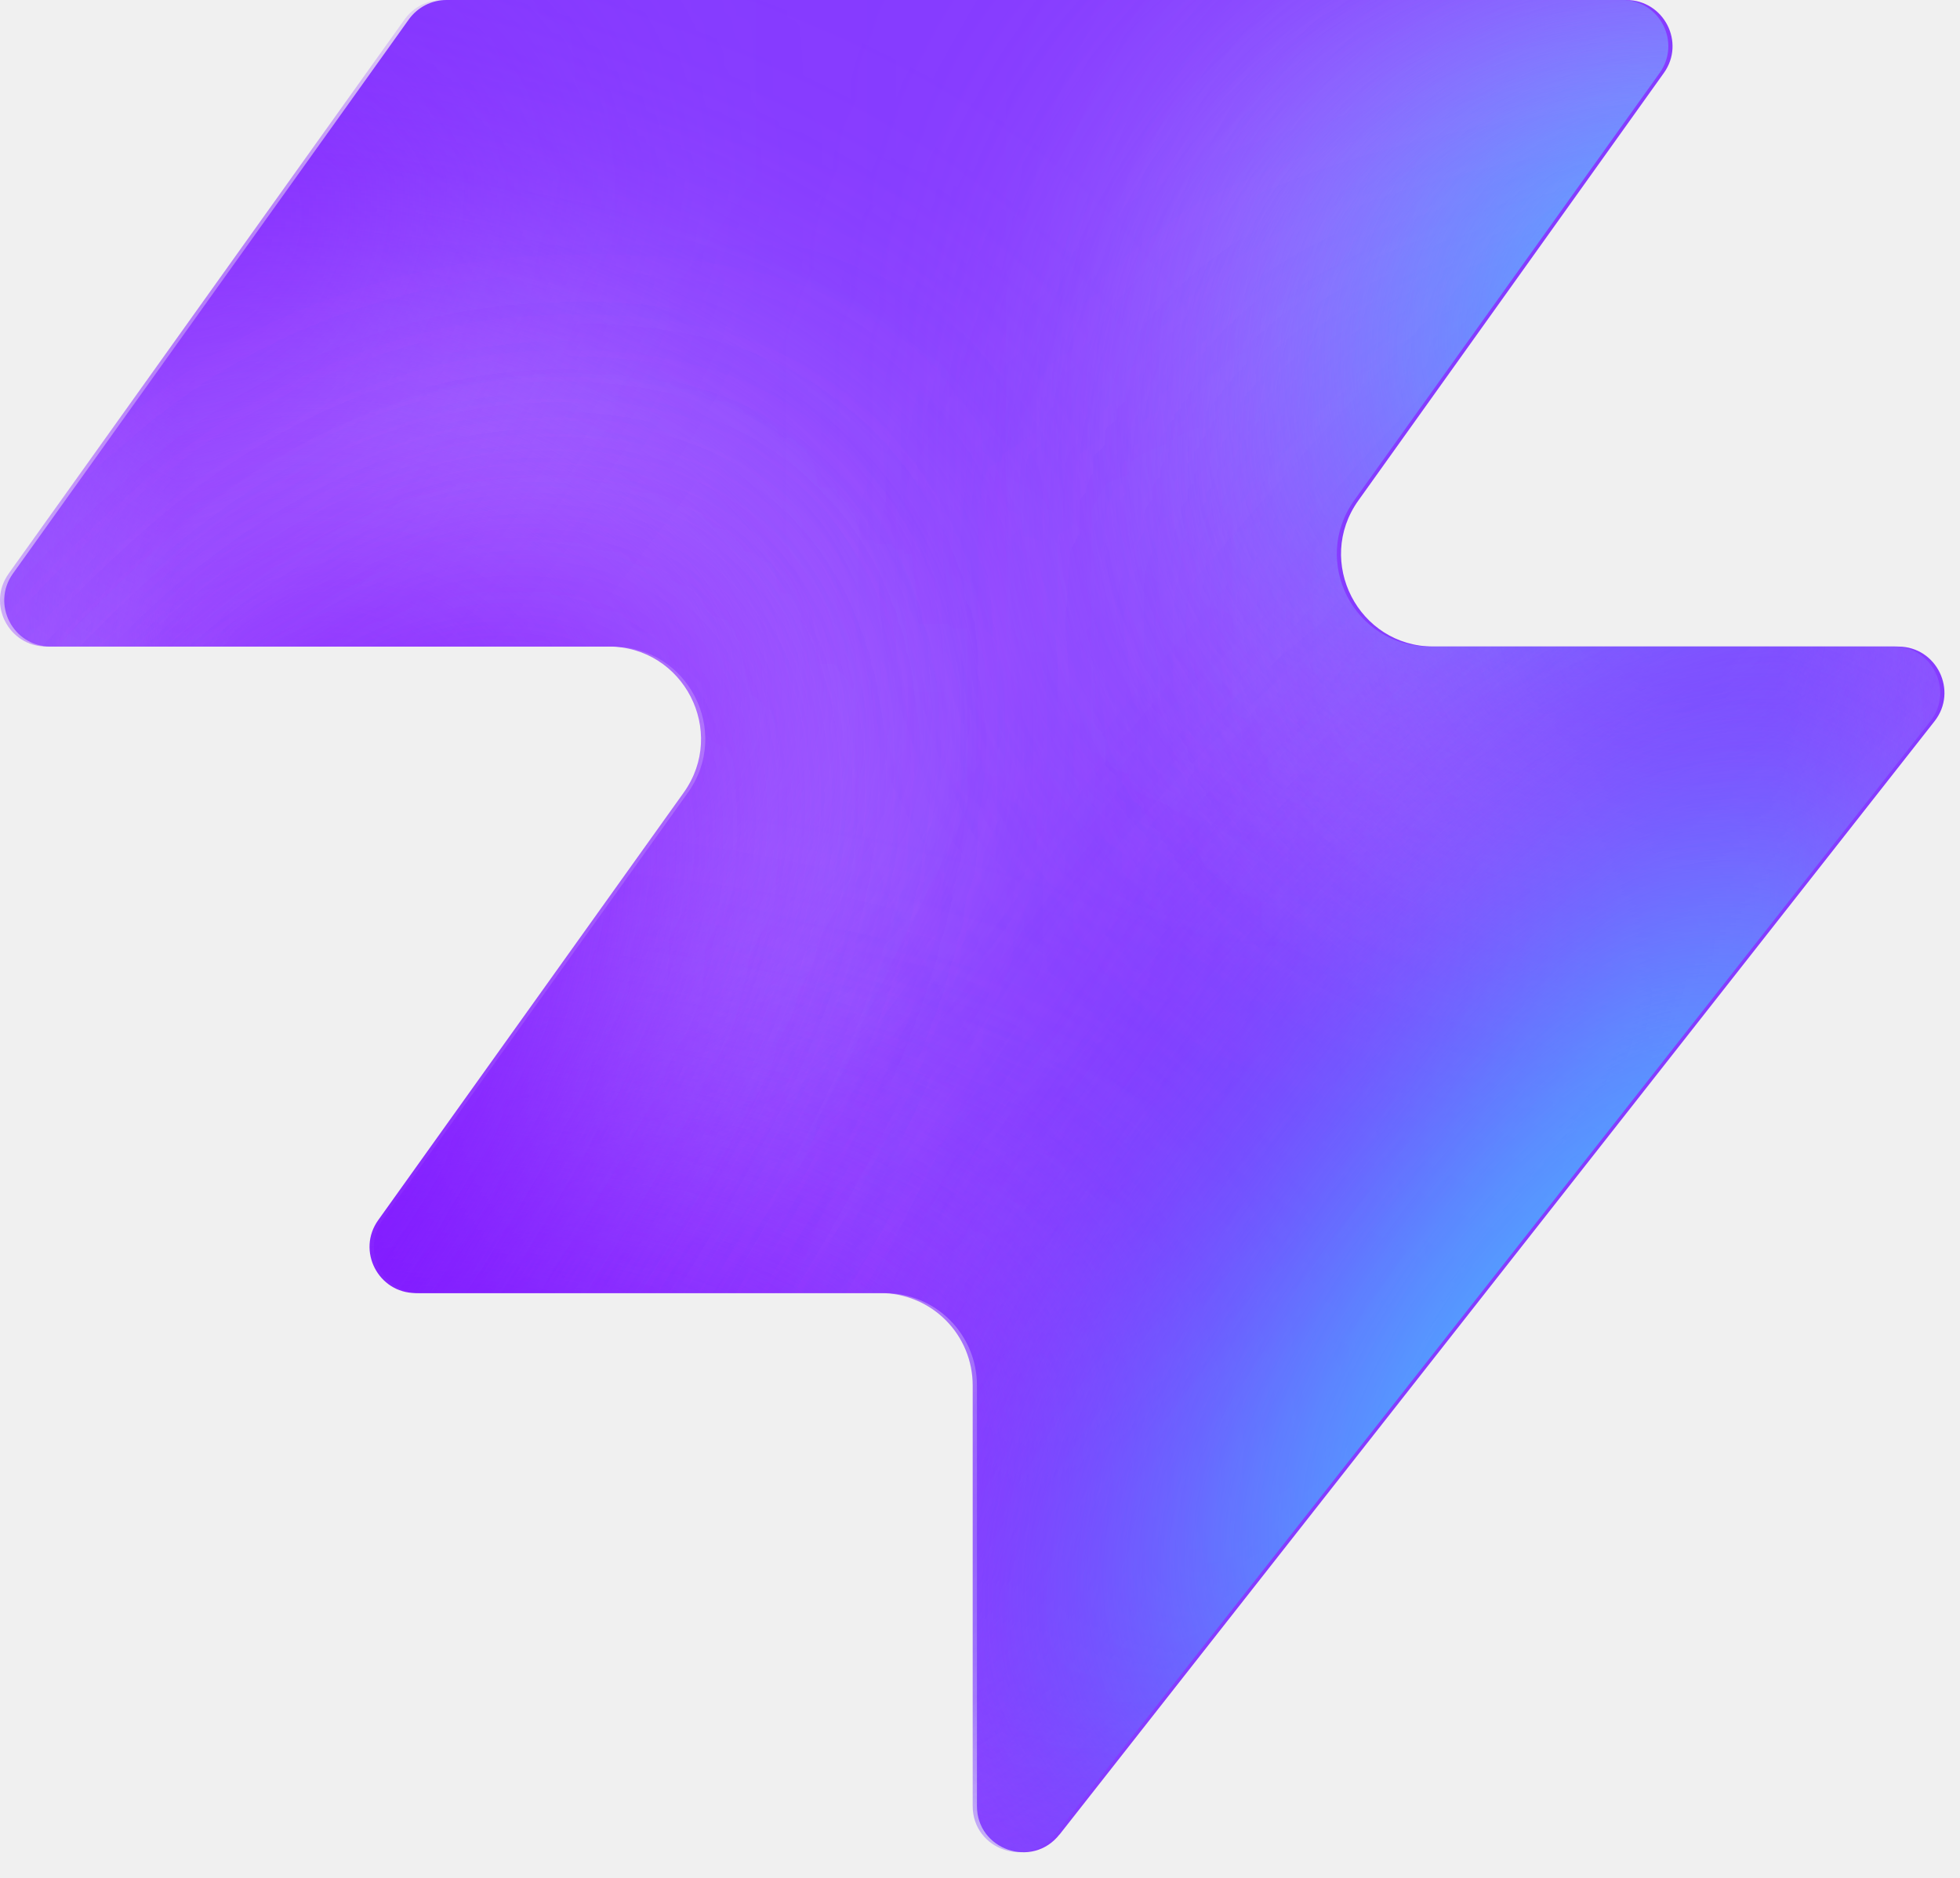
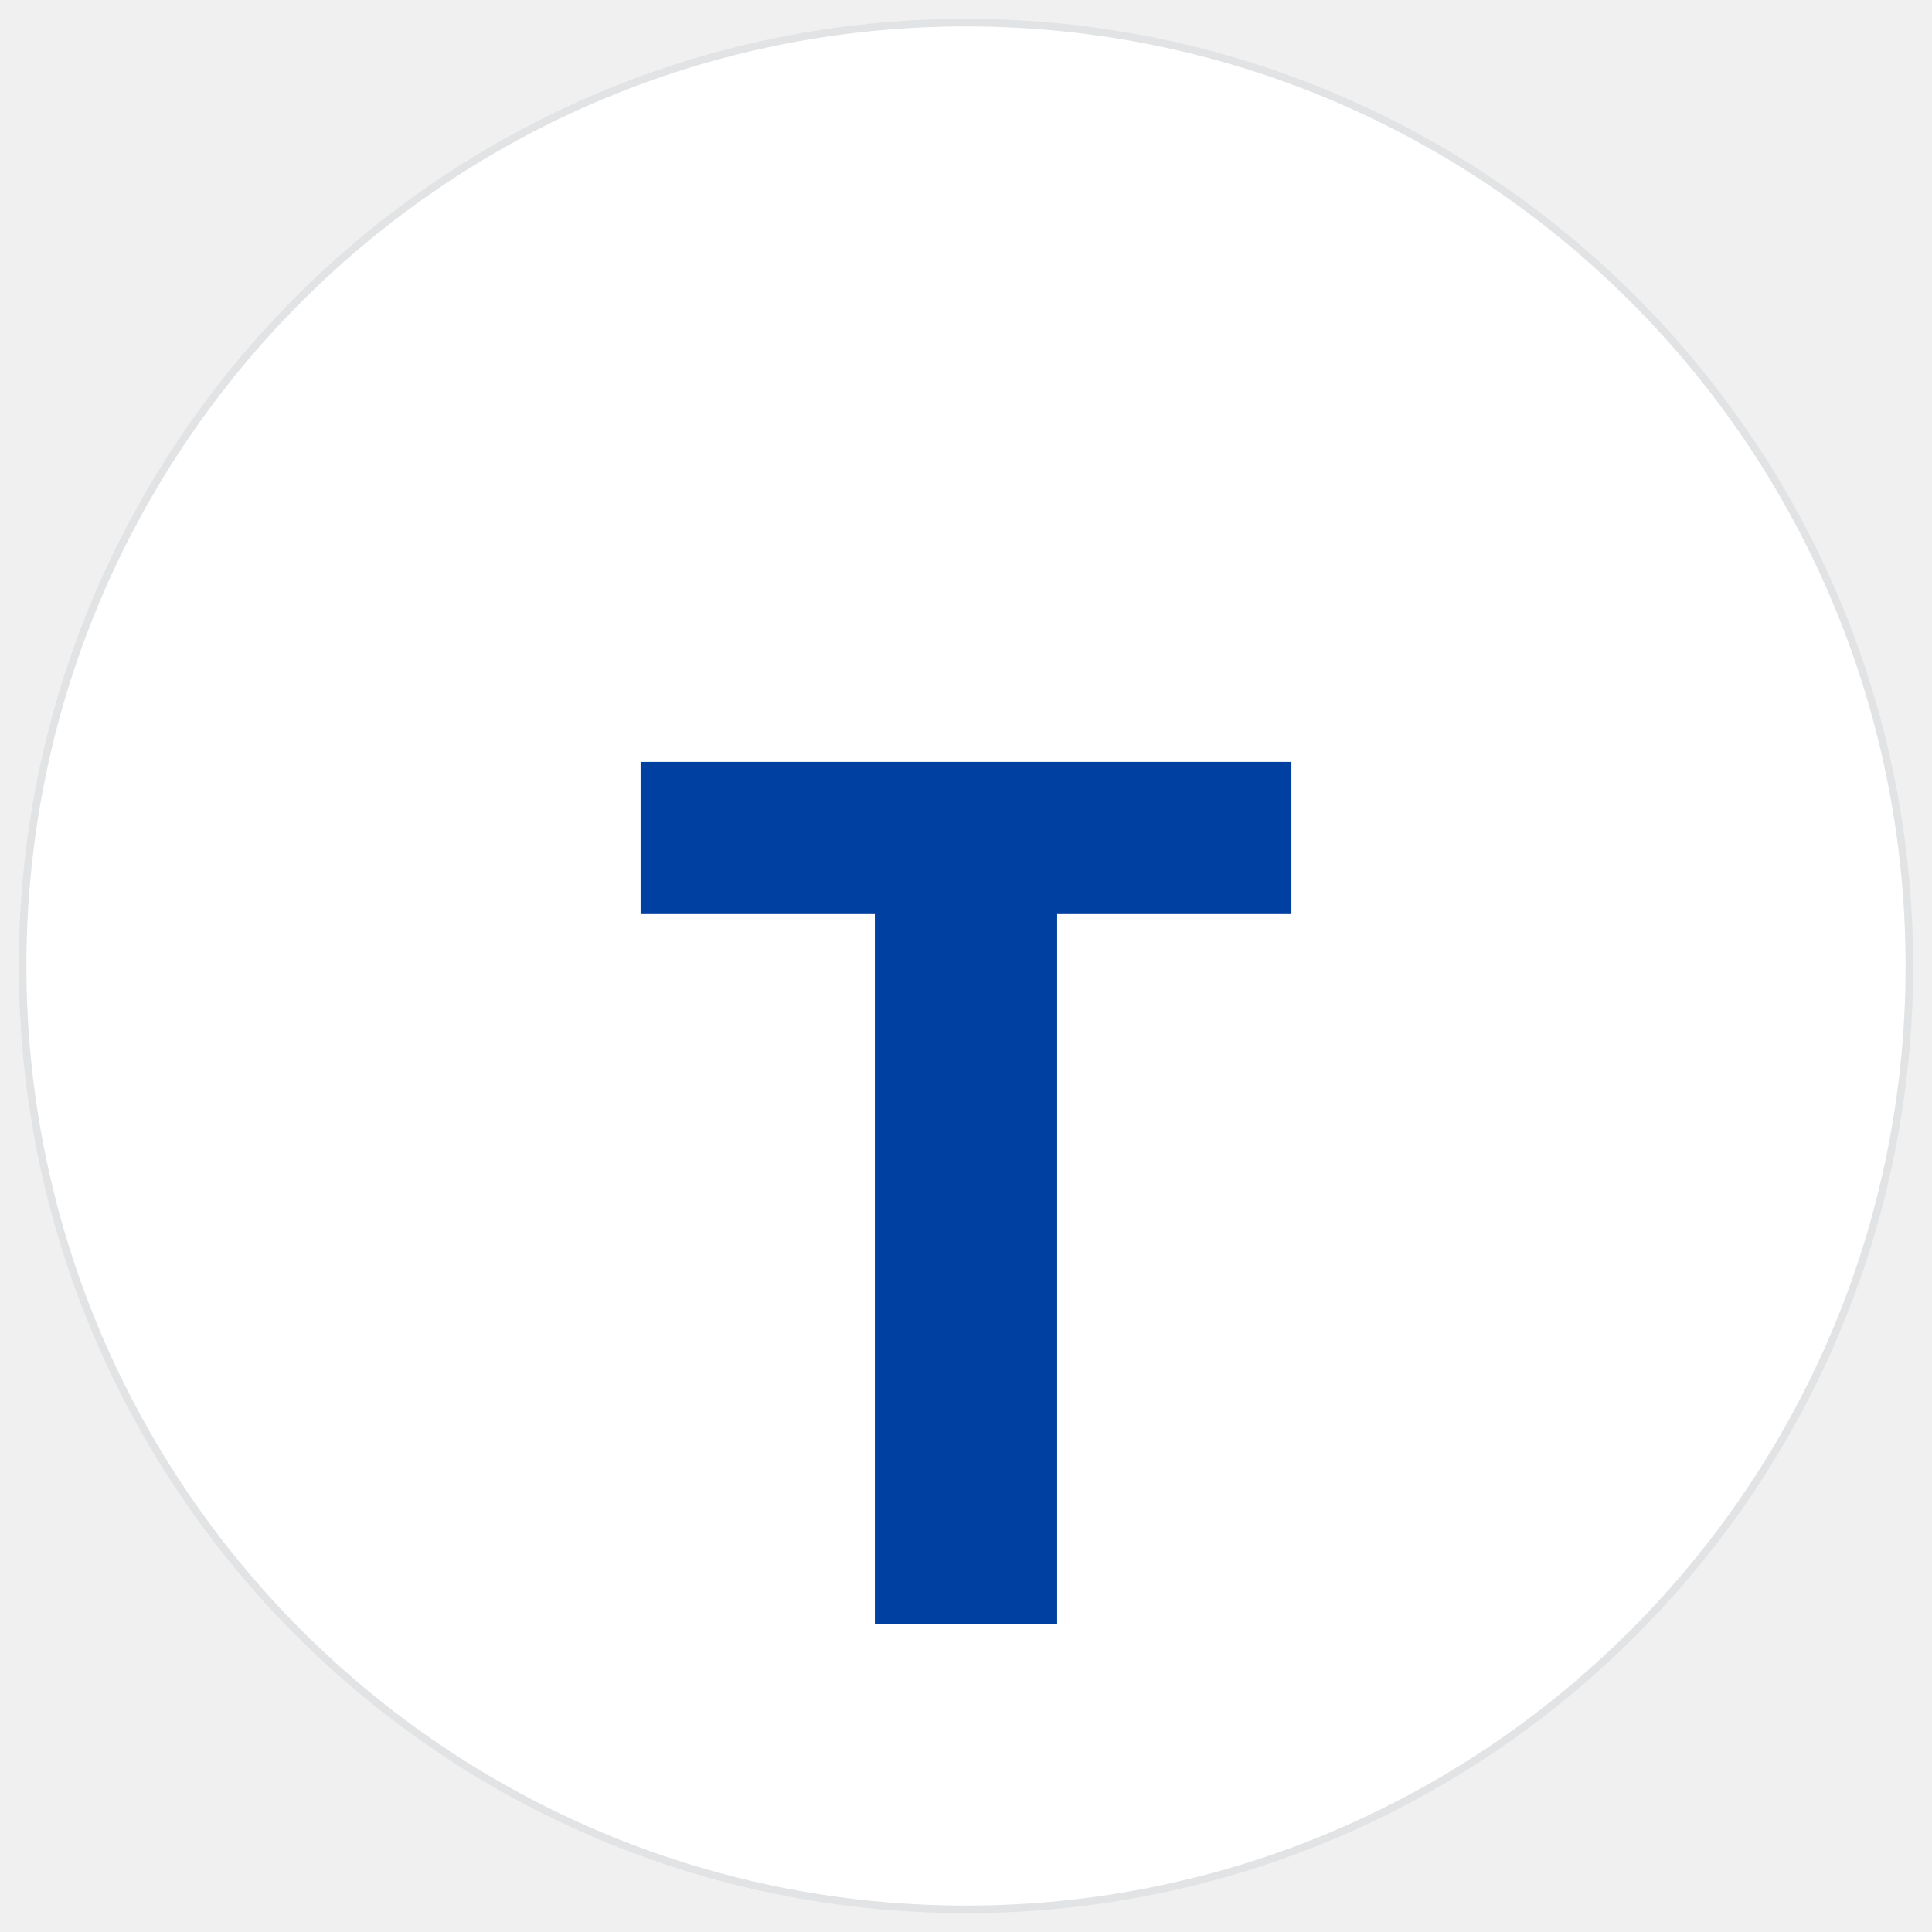
- <svg xmlns="http://www.w3.org/2000/svg" width="48" height="46" fill="none" viewBox="0 0 48 46">
-   <path fill="#863bff" d="M25.946 44.938c-.664.845-2.021.375-2.021-.698V33.937a2.26 2.26 0 0 0-2.262-2.262H10.287c-.92 0-1.456-1.04-.92-1.788l7.48-10.471c1.07-1.497 0-3.578-1.842-3.578H1.237c-.92 0-1.456-1.04-.92-1.788L10.013.474c.214-.297.556-.474.92-.474h28.894c.92 0 1.456 1.04.92 1.788l-7.48 10.471c-1.07 1.498 0 3.579 1.842 3.579h11.377c.943 0 1.473 1.088.89 1.83L25.947 44.94z" style="fill:#863bff;fill:color(display-p3 .525 .23 1);fill-opacity:1" />
-   <mask id="a" width="48" height="46" x="0" y="0" maskUnits="userSpaceOnUse" style="mask-type:alpha">
-     <path fill="#000" d="M25.842 44.938c-.664.844-2.021.375-2.021-.698V33.937a2.26 2.26 0 0 0-2.262-2.262H10.183c-.92 0-1.456-1.04-.92-1.788l7.48-10.471c1.07-1.498 0-3.579-1.842-3.579H1.133c-.92 0-1.456-1.04-.92-1.787L9.91.473c.214-.297.556-.474.92-.474h28.894c.92 0 1.456 1.04.92 1.788l-7.48 10.471c-1.07 1.498 0 3.578 1.842 3.578h11.377c.943 0 1.473 1.088.89 1.832L25.843 44.94z" style="fill:#000;fill-opacity:1" />
-   </mask>
-   <g mask="url(#a)">
-     <g filter="url(#b)">
-       <ellipse cx="5.508" cy="14.704" fill="#ede6ff" rx="5.508" ry="14.704" style="fill:#ede6ff;fill:color(display-p3 .927 .903 1);fill-opacity:1" transform="matrix(.00324 1 1 -.00324 -4.47 31.516)" />
-     </g>
-     <g filter="url(#c)">
-       <ellipse cx="10.399" cy="29.851" fill="#ede6ff" rx="10.399" ry="29.851" style="fill:#ede6ff;fill:color(display-p3 .927 .903 1);fill-opacity:1" transform="matrix(.00324 1 1 -.00324 -39.328 7.883)" />
-     </g>
-     <g filter="url(#d)">
-       <ellipse cx="5.508" cy="30.487" fill="#7e14ff" rx="5.508" ry="30.487" style="fill:#7e14ff;fill:color(display-p3 .492 .077 1);fill-opacity:1" transform="rotate(89.814 -25.913 -14.639)scale(1 -1)" />
-     </g>
-     <g filter="url(#e)">
-       <ellipse cx="5.508" cy="30.599" fill="#7e14ff" rx="5.508" ry="30.599" style="fill:#7e14ff;fill:color(display-p3 .492 .077 1);fill-opacity:1" transform="rotate(89.814 -32.644 -3.334)scale(1 -1)" />
-     </g>
-     <g filter="url(#f)">
-       <ellipse cx="5.508" cy="30.599" fill="#7e14ff" rx="5.508" ry="30.599" style="fill:#7e14ff;fill:color(display-p3 .492 .077 1);fill-opacity:1" transform="matrix(.00324 1 1 -.00324 -34.34 30.47)" />
-     </g>
-     <g filter="url(#g)">
-       <ellipse cx="14.072" cy="22.078" fill="#ede6ff" rx="14.072" ry="22.078" style="fill:#ede6ff;fill:color(display-p3 .927 .903 1);fill-opacity:1" transform="rotate(93.35 24.506 48.493)scale(-1 1)" />
-     </g>
-     <g filter="url(#h)">
-       <ellipse cx="3.47" cy="21.501" fill="#7e14ff" rx="3.47" ry="21.501" style="fill:#7e14ff;fill:color(display-p3 .492 .077 1);fill-opacity:1" transform="rotate(89.009 28.708 47.59)scale(-1 1)" />
-     </g>
-     <g filter="url(#i)">
-       <ellipse cx="3.47" cy="21.501" fill="#7e14ff" rx="3.47" ry="21.501" style="fill:#7e14ff;fill:color(display-p3 .492 .077 1);fill-opacity:1" transform="rotate(89.009 28.708 47.59)scale(-1 1)" />
-     </g>
-     <g filter="url(#j)">
-       <ellipse cx=".387" cy="8.972" fill="#7e14ff" rx="4.407" ry="29.108" style="fill:#7e14ff;fill:color(display-p3 .492 .077 1);fill-opacity:1" transform="rotate(39.51 .387 8.972)" />
-     </g>
-     <g filter="url(#k)">
-       <ellipse cx="47.523" cy="-6.092" fill="#7e14ff" rx="4.407" ry="29.108" style="fill:#7e14ff;fill:color(display-p3 .492 .077 1);fill-opacity:1" transform="rotate(37.892 47.523 -6.092)" />
-     </g>
-     <g filter="url(#l)">
-       <ellipse cx="41.412" cy="6.333" fill="#47bfff" rx="5.971" ry="9.665" style="fill:#47bfff;fill:color(display-p3 .28 .748 1);fill-opacity:1" transform="rotate(37.892 41.412 6.333)" />
-     </g>
-     <g filter="url(#m)">
-       <ellipse cx="-1.879" cy="38.332" fill="#7e14ff" rx="4.407" ry="29.108" style="fill:#7e14ff;fill:color(display-p3 .492 .077 1);fill-opacity:1" transform="rotate(37.892 -1.88 38.332)" />
-     </g>
-     <g filter="url(#n)">
-       <ellipse cx="-1.879" cy="38.332" fill="#7e14ff" rx="4.407" ry="29.108" style="fill:#7e14ff;fill:color(display-p3 .492 .077 1);fill-opacity:1" transform="rotate(37.892 -1.88 38.332)" />
-     </g>
-     <g filter="url(#o)">
-       <ellipse cx="35.651" cy="29.907" fill="#7e14ff" rx="4.407" ry="29.108" style="fill:#7e14ff;fill:color(display-p3 .492 .077 1);fill-opacity:1" transform="rotate(37.892 35.651 29.907)" />
-     </g>
-     <g filter="url(#p)">
-       <ellipse cx="38.418" cy="32.4" fill="#47bfff" rx="5.971" ry="15.297" style="fill:#47bfff;fill:color(display-p3 .28 .748 1);fill-opacity:1" transform="rotate(37.892 38.418 32.4)" />
-     </g>
-   </g>
-   <defs>
-     <filter id="b" width="60.045" height="41.654" x="-19.77" y="16.149" color-interpolation-filters="sRGB" filterUnits="userSpaceOnUse">
-       <feFlood flood-opacity="0" result="BackgroundImageFix" />
-       <feBlend in="SourceGraphic" in2="BackgroundImageFix" result="shape" />
-       <feGaussianBlur result="effect1_foregroundBlur_2002_17158" stdDeviation="7.659" />
-     </filter>
-     <filter id="c" width="90.34" height="51.437" x="-54.613" y="-7.533" color-interpolation-filters="sRGB" filterUnits="userSpaceOnUse">
-       <feFlood flood-opacity="0" result="BackgroundImageFix" />
-       <feBlend in="SourceGraphic" in2="BackgroundImageFix" result="shape" />
-       <feGaussianBlur result="effect1_foregroundBlur_2002_17158" stdDeviation="7.659" />
-     </filter>
-     <filter id="d" width="79.355" height="29.4" x="-49.64" y="2.03" color-interpolation-filters="sRGB" filterUnits="userSpaceOnUse">
-       <feFlood flood-opacity="0" result="BackgroundImageFix" />
-       <feBlend in="SourceGraphic" in2="BackgroundImageFix" result="shape" />
-       <feGaussianBlur result="effect1_foregroundBlur_2002_17158" stdDeviation="4.596" />
-     </filter>
-     <filter id="e" width="79.579" height="29.4" x="-45.045" y="20.029" color-interpolation-filters="sRGB" filterUnits="userSpaceOnUse">
-       <feFlood flood-opacity="0" result="BackgroundImageFix" />
-       <feBlend in="SourceGraphic" in2="BackgroundImageFix" result="shape" />
-       <feGaussianBlur result="effect1_foregroundBlur_2002_17158" stdDeviation="4.596" />
-     </filter>
-     <filter id="f" width="79.579" height="29.4" x="-43.513" y="21.178" color-interpolation-filters="sRGB" filterUnits="userSpaceOnUse">
-       <feFlood flood-opacity="0" result="BackgroundImageFix" />
-       <feBlend in="SourceGraphic" in2="BackgroundImageFix" result="shape" />
-       <feGaussianBlur result="effect1_foregroundBlur_2002_17158" stdDeviation="4.596" />
-     </filter>
-     <filter id="g" width="74.749" height="58.852" x="15.756" y="-17.901" color-interpolation-filters="sRGB" filterUnits="userSpaceOnUse">
-       <feFlood flood-opacity="0" result="BackgroundImageFix" />
-       <feBlend in="SourceGraphic" in2="BackgroundImageFix" result="shape" />
-       <feGaussianBlur result="effect1_foregroundBlur_2002_17158" stdDeviation="7.659" />
-     </filter>
-     <filter id="h" width="61.377" height="25.362" x="23.548" y="2.284" color-interpolation-filters="sRGB" filterUnits="userSpaceOnUse">
-       <feFlood flood-opacity="0" result="BackgroundImageFix" />
-       <feBlend in="SourceGraphic" in2="BackgroundImageFix" result="shape" />
-       <feGaussianBlur result="effect1_foregroundBlur_2002_17158" stdDeviation="4.596" />
-     </filter>
-     <filter id="i" width="61.377" height="25.362" x="23.548" y="2.284" color-interpolation-filters="sRGB" filterUnits="userSpaceOnUse">
-       <feFlood flood-opacity="0" result="BackgroundImageFix" />
-       <feBlend in="SourceGraphic" in2="BackgroundImageFix" result="shape" />
-       <feGaussianBlur result="effect1_foregroundBlur_2002_17158" stdDeviation="4.596" />
-     </filter>
-     <filter id="j" width="56.045" height="63.649" x="-27.636" y="-22.853" color-interpolation-filters="sRGB" filterUnits="userSpaceOnUse">
-       <feFlood flood-opacity="0" result="BackgroundImageFix" />
-       <feBlend in="SourceGraphic" in2="BackgroundImageFix" result="shape" />
-       <feGaussianBlur result="effect1_foregroundBlur_2002_17158" stdDeviation="4.596" />
-     </filter>
-     <filter id="k" width="54.814" height="64.646" x="20.116" y="-38.415" color-interpolation-filters="sRGB" filterUnits="userSpaceOnUse">
-       <feFlood flood-opacity="0" result="BackgroundImageFix" />
-       <feBlend in="SourceGraphic" in2="BackgroundImageFix" result="shape" />
-       <feGaussianBlur result="effect1_foregroundBlur_2002_17158" stdDeviation="4.596" />
-     </filter>
-     <filter id="l" width="33.541" height="35.313" x="24.641" y="-11.323" color-interpolation-filters="sRGB" filterUnits="userSpaceOnUse">
-       <feFlood flood-opacity="0" result="BackgroundImageFix" />
-       <feBlend in="SourceGraphic" in2="BackgroundImageFix" result="shape" />
-       <feGaussianBlur result="effect1_foregroundBlur_2002_17158" stdDeviation="4.596" />
-     </filter>
-     <filter id="m" width="54.814" height="64.646" x="-29.286" y="6.009" color-interpolation-filters="sRGB" filterUnits="userSpaceOnUse">
-       <feFlood flood-opacity="0" result="BackgroundImageFix" />
-       <feBlend in="SourceGraphic" in2="BackgroundImageFix" result="shape" />
-       <feGaussianBlur result="effect1_foregroundBlur_2002_17158" stdDeviation="4.596" />
-     </filter>
-     <filter id="n" width="54.814" height="64.646" x="-29.286" y="6.009" color-interpolation-filters="sRGB" filterUnits="userSpaceOnUse">
-       <feFlood flood-opacity="0" result="BackgroundImageFix" />
-       <feBlend in="SourceGraphic" in2="BackgroundImageFix" result="shape" />
-       <feGaussianBlur result="effect1_foregroundBlur_2002_17158" stdDeviation="4.596" />
-     </filter>
-     <filter id="o" width="54.814" height="64.646" x="8.244" y="-2.416" color-interpolation-filters="sRGB" filterUnits="userSpaceOnUse">
-       <feFlood flood-opacity="0" result="BackgroundImageFix" />
-       <feBlend in="SourceGraphic" in2="BackgroundImageFix" result="shape" />
-       <feGaussianBlur result="effect1_foregroundBlur_2002_17158" stdDeviation="4.596" />
-     </filter>
-     <filter id="p" width="39.409" height="43.623" x="18.713" y="10.588" color-interpolation-filters="sRGB" filterUnits="userSpaceOnUse">
-       <feFlood flood-opacity="0" result="BackgroundImageFix" />
-       <feBlend in="SourceGraphic" in2="BackgroundImageFix" result="shape" />
-       <feGaussianBlur result="effect1_foregroundBlur_2002_17158" stdDeviation="4.596" />
-     </filter>
-   </defs>
+ <svg xmlns="http://www.w3.org/2000/svg" width="512" height="512" viewBox="0 0 512 512" fill="none">
+   <circle cx="256" cy="256" r="250" fill="white" stroke="#e1e3e4" stroke-width="2" />
+   <text x="50%" y="62%" dominant-baseline="middle" text-anchor="middle" font-family="'Plus Jakarta Sans', sans-serif" font-weight="800" font-size="320" fill="#0040a1">T</text>
</svg>
